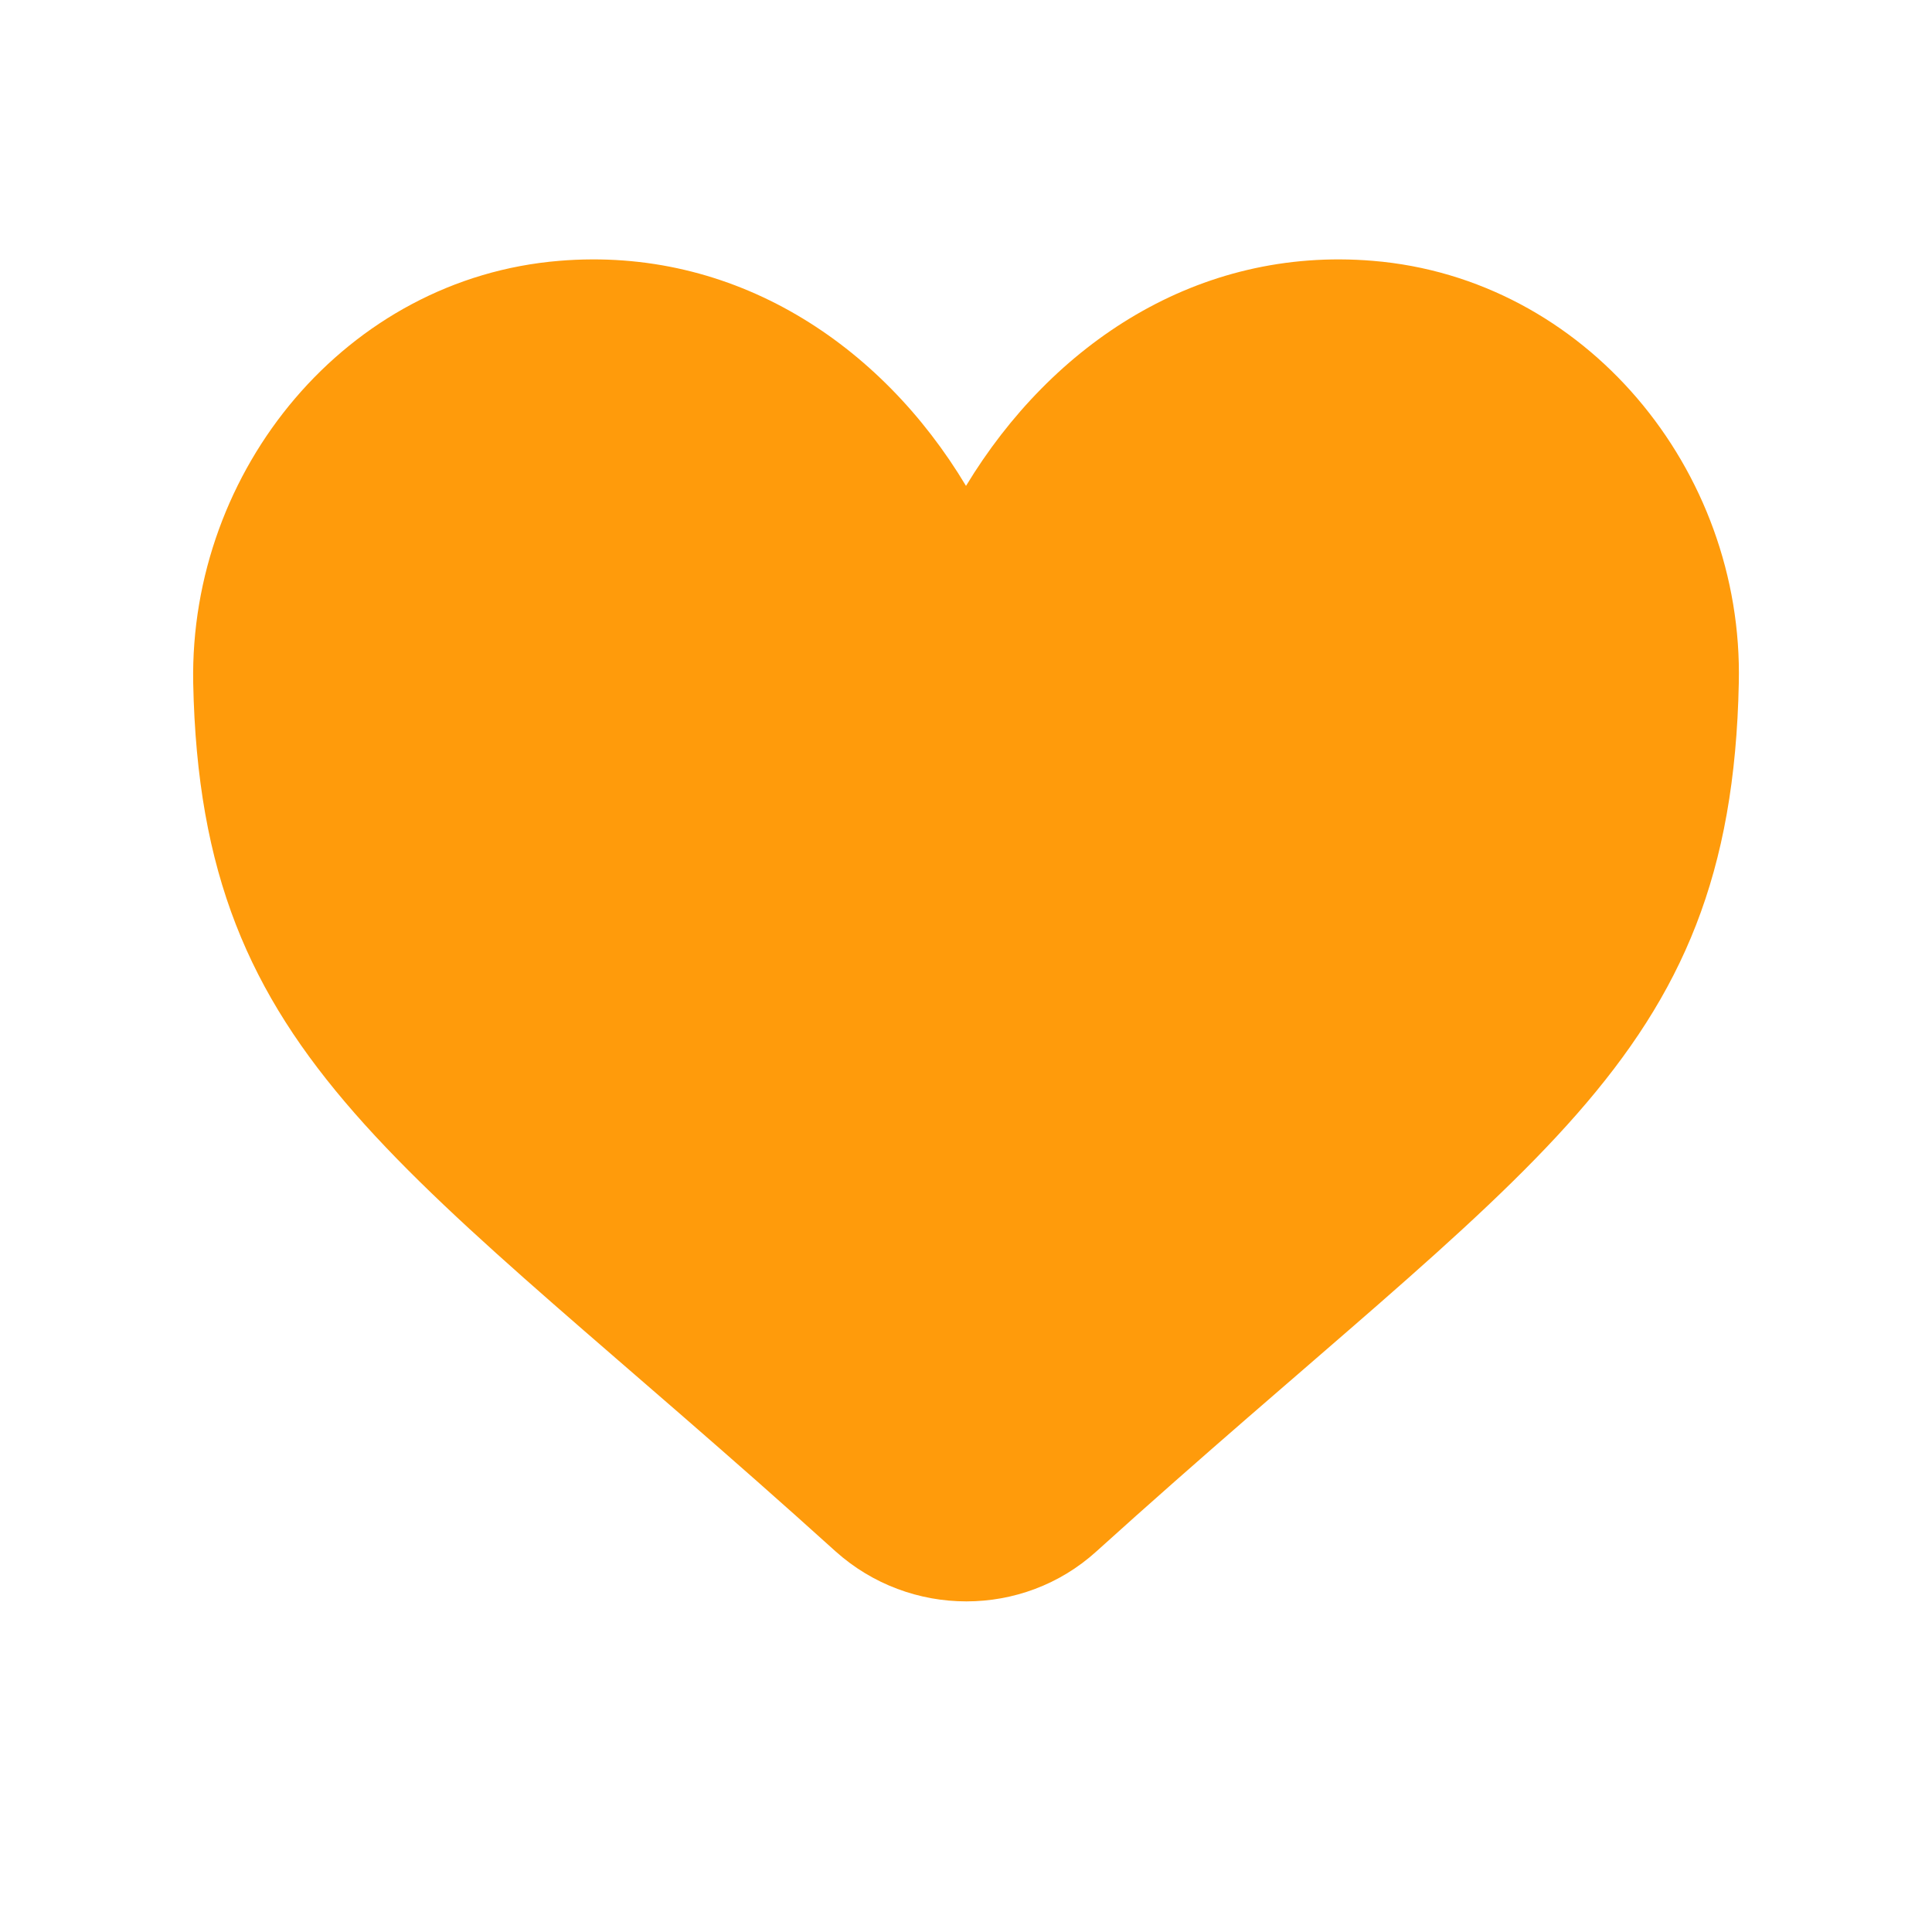
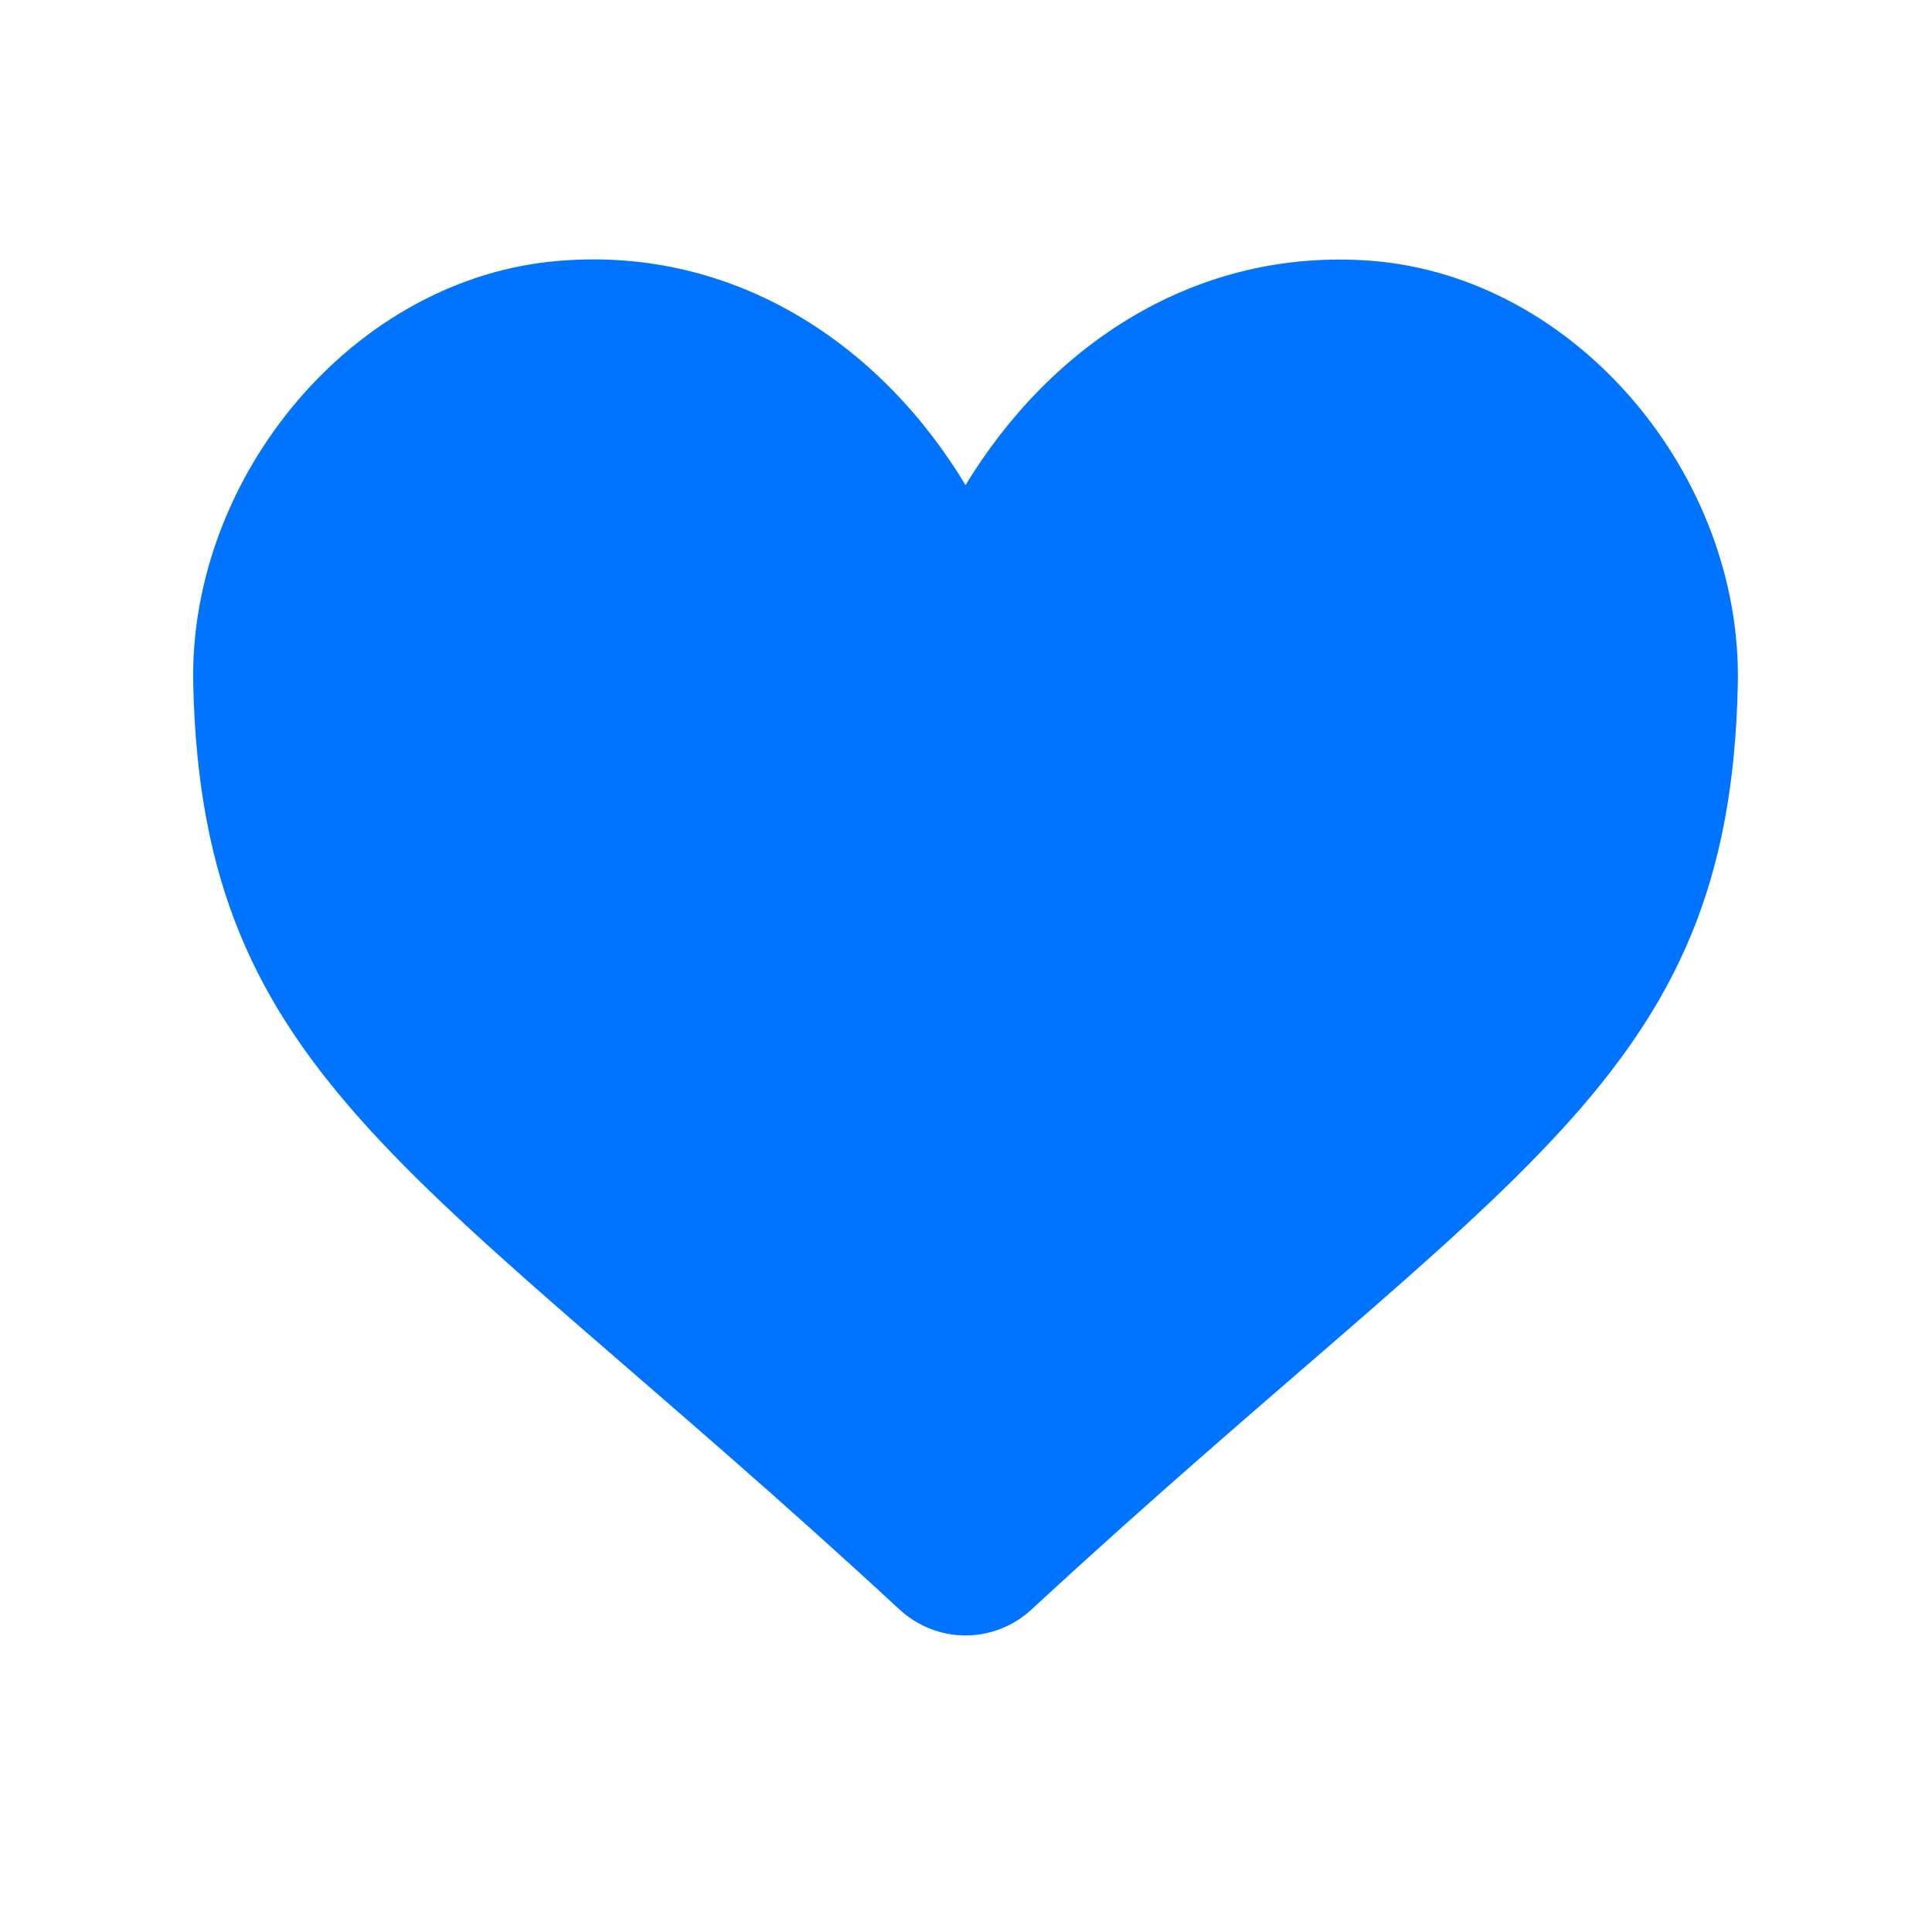
- <svg xmlns="http://www.w3.org/2000/svg" id="uuid-fe073b27-383e-4134-9586-d406a9375eb7" data-name="레이어 1" viewBox="0 0 20 20">
+ <svg xmlns="http://www.w3.org/2000/svg" id="uuid-bca216a2-7c9a-4fd6-9d68-fe58b4733aea" data-name="레이어 1" viewBox="0 0 20 20">
  <defs>
    <style>
-       .uuid-a8b4e476-69f9-404f-aece-e33a965de69f {
-         fill: #ff9b0b;
+       .uuid-1852036b-3f5f-4753-adc8-2dcfe1c0658b {
+         fill: #0074ff;
        stroke-width: 0px;
      }
    </style>
  </defs>
-   <path id="uuid-2cf80278-3498-4b5a-af96-aa5301c60a5b" data-name="path4" class="uuid-a8b4e476-69f9-404f-aece-e33a965de69f" d="M10,5.03c-.88-1.47-2.4-2.48-4.21-2.33-2.2.18-3.83,2.16-3.79,4.37.08,3.95,2.16,4.93,6.65,8.99.77.69,1.94.69,2.7,0,4.48-4.05,6.57-5.03,6.65-8.99.05-2.21-1.59-4.19-3.79-4.37-1.81-.15-3.32.86-4.21,2.33Z" />
+   <path id="uuid-a82a096f-b160-42f1-969f-265677bd3307" data-name="path4" class="uuid-1852036b-3f5f-4753-adc8-2dcfe1c0658b" d="M10,5.03c-.88-1.47-2.4-2.48-4.21-2.33-2.13.17-3.83,2.23-3.79,4.37.09,4.14,2.37,5.02,7.31,9.59.39.36.98.36,1.37,0,4.94-4.57,7.23-5.45,7.31-9.59.04-2.14-1.66-4.2-3.79-4.37-1.81-.14-3.32.86-4.21,2.33Z" />
</svg>
